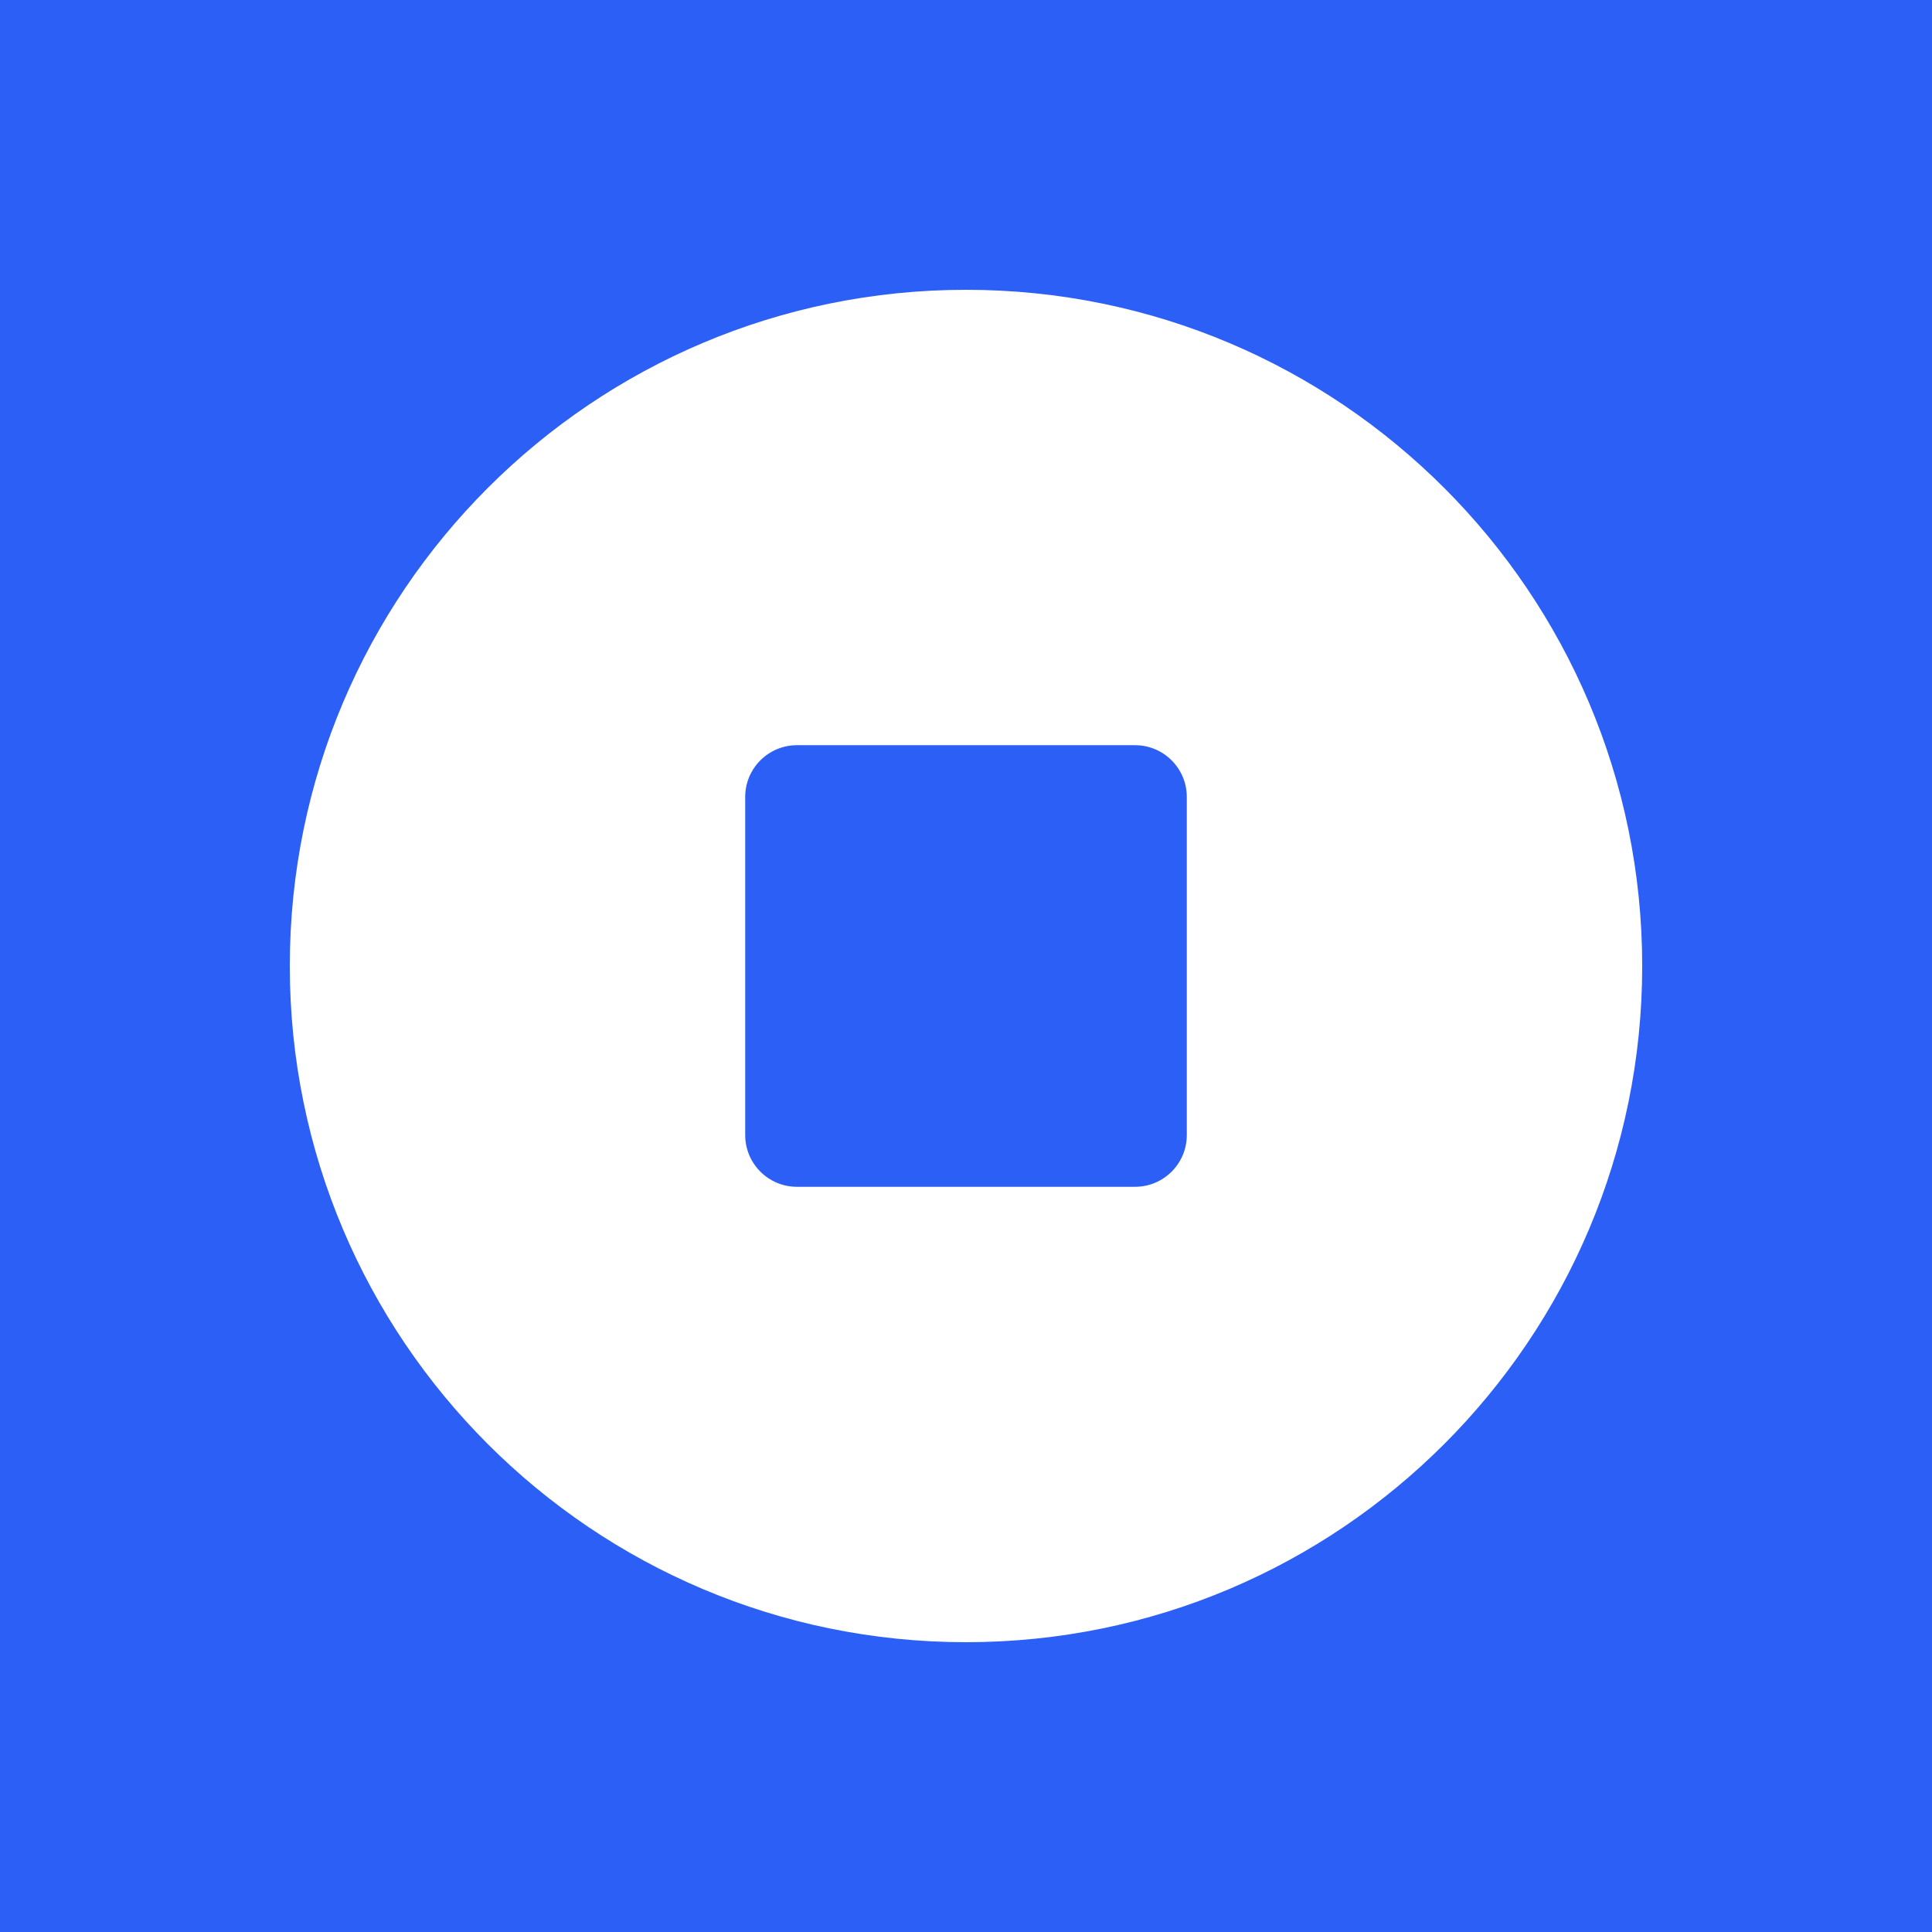
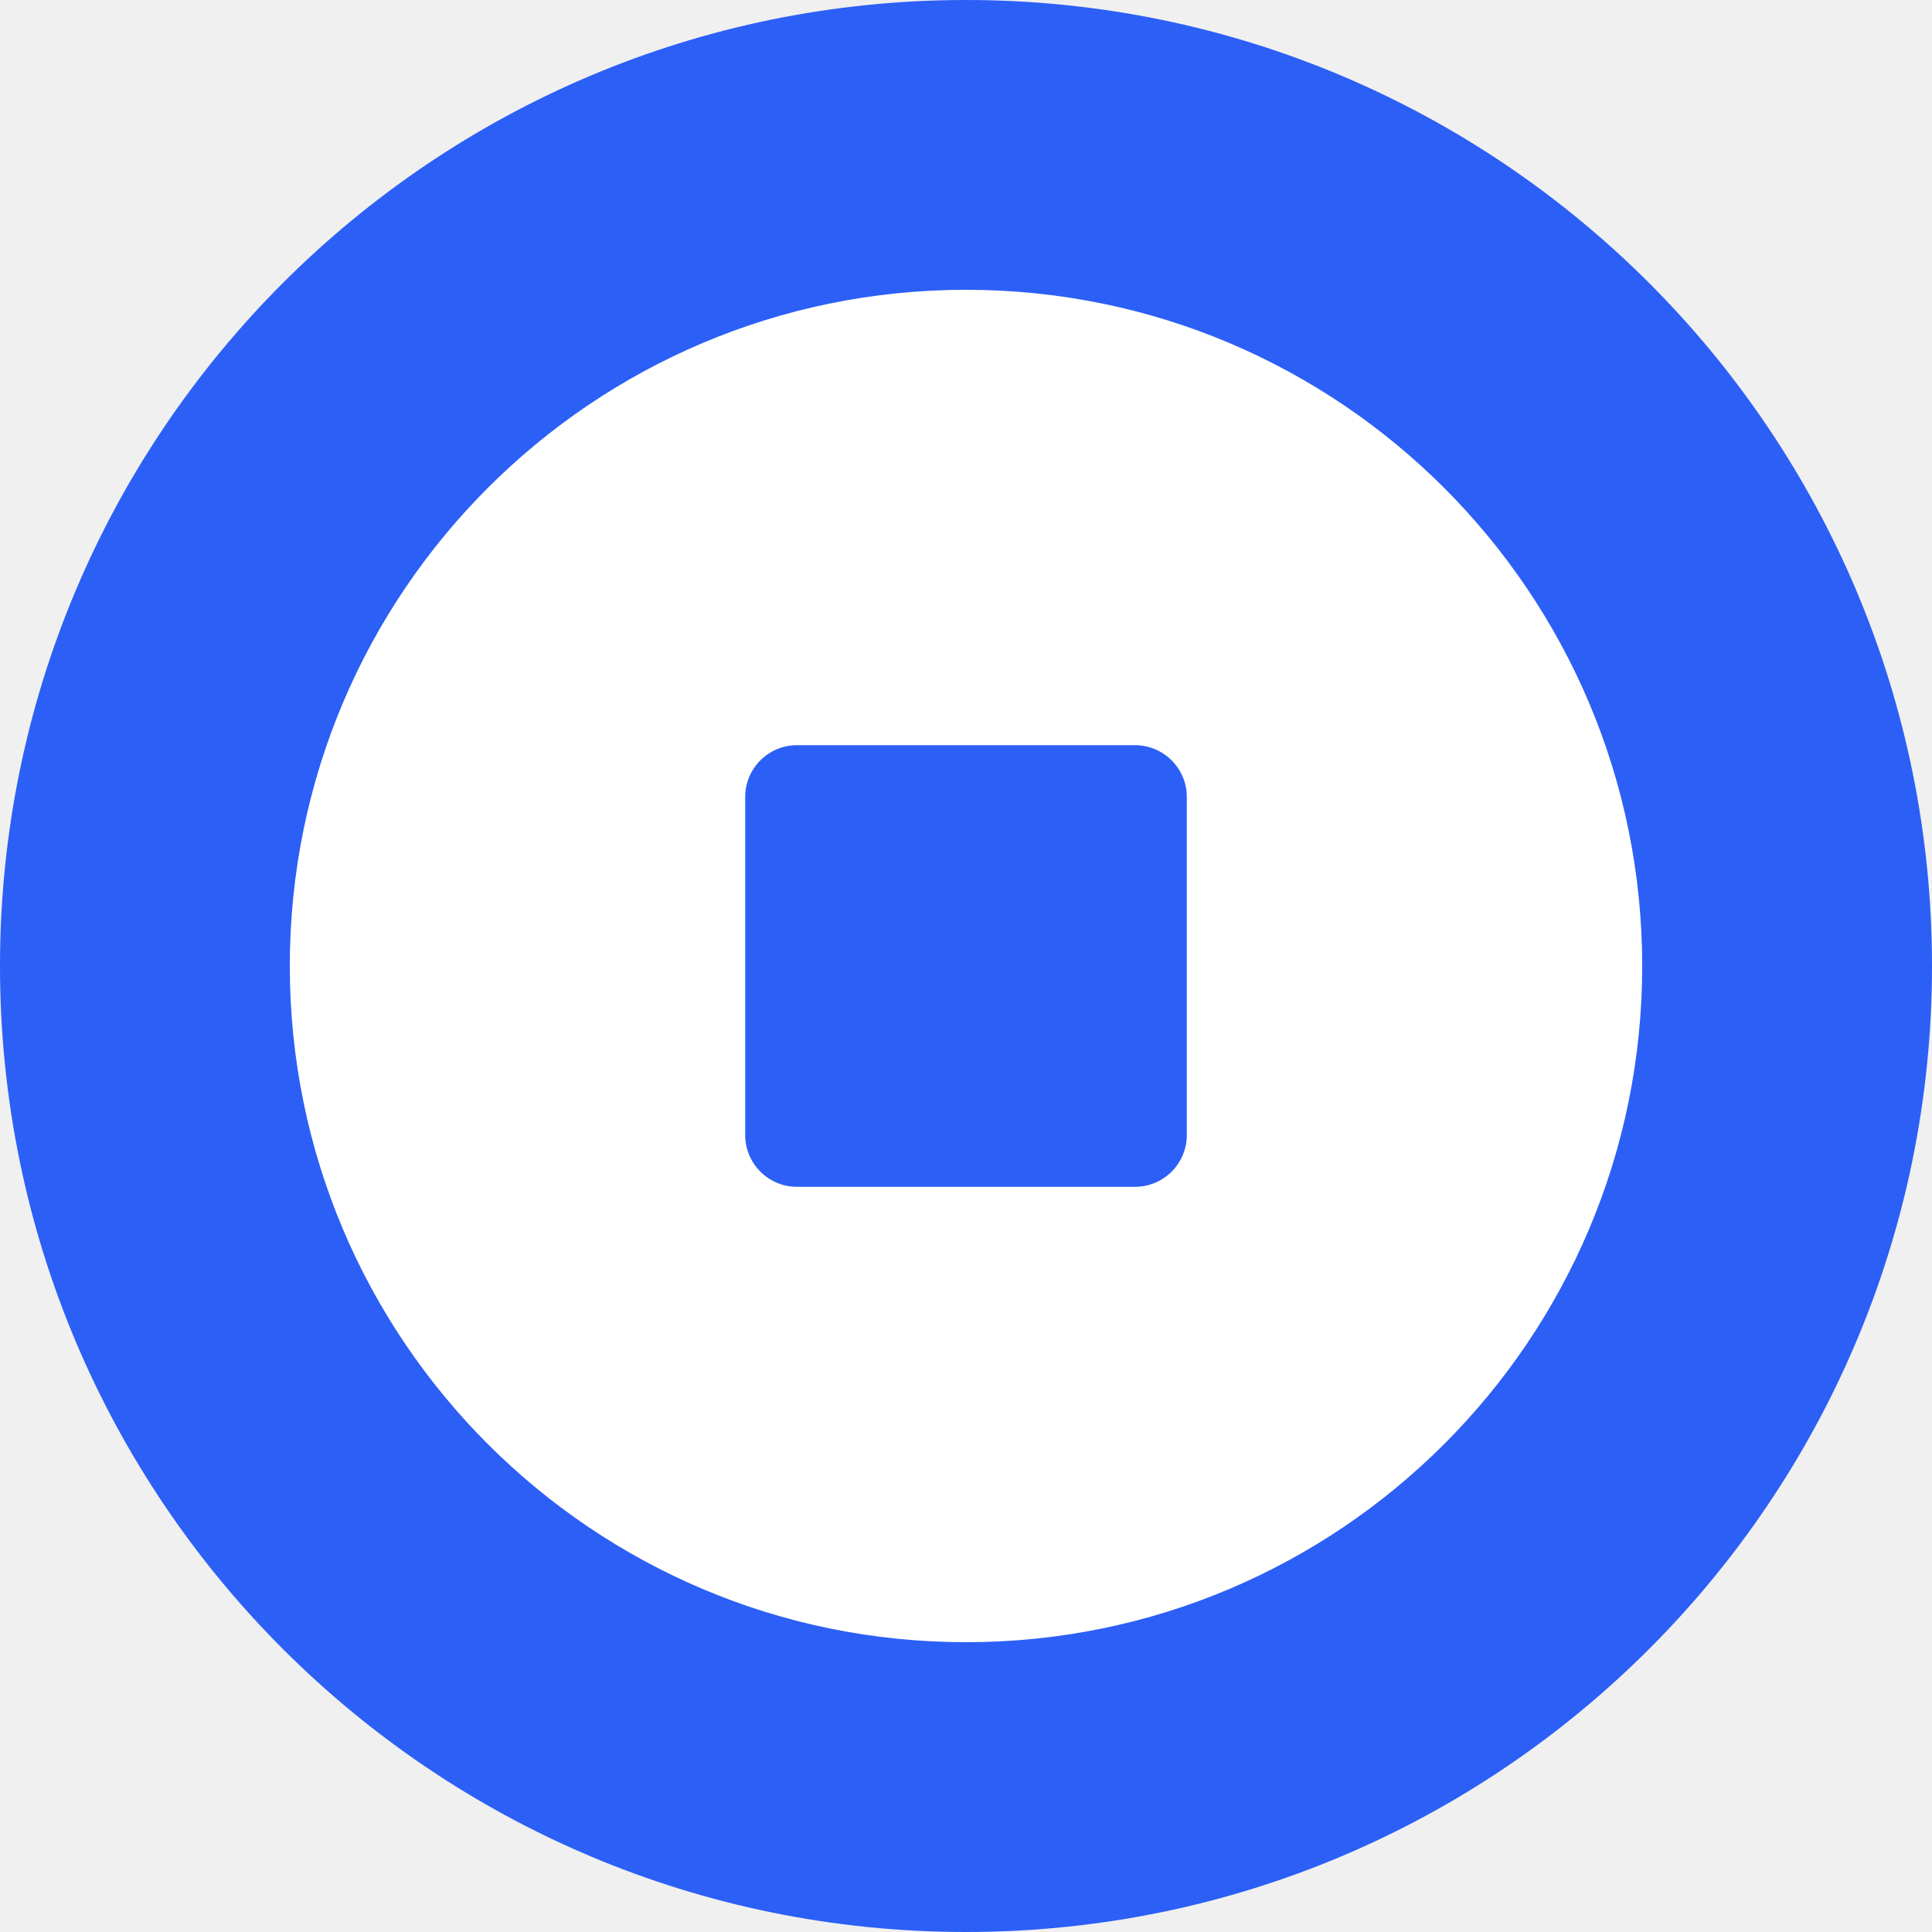
<svg xmlns="http://www.w3.org/2000/svg" width="28" height="28" viewBox="0 0 28 28" fill="none">
-   <rect width="28" height="28" fill="#2C5FF6" />
+   <circle cx="14" cy="14" r="14" fill="#2C5FF6" />
  <path fill-rule="evenodd" clip-rule="evenodd" d="M14 23.8C19.412 23.8 23.8 19.412 23.8 14C23.8 8.588 19.412 4.2 14 4.2C8.588 4.2 4.2 8.588 4.2 14C4.2 19.412 8.588 23.8 14 23.8ZM11.55 10.8C11.136 10.8 10.8 11.136 10.8 11.55V16.45C10.8 16.864 11.136 17.2 11.55 17.2H16.45C16.864 17.2 17.2 16.864 17.2 16.45V11.55C17.2 11.136 16.864 10.8 16.45 10.8H11.55Z" fill="white" />
</svg>
